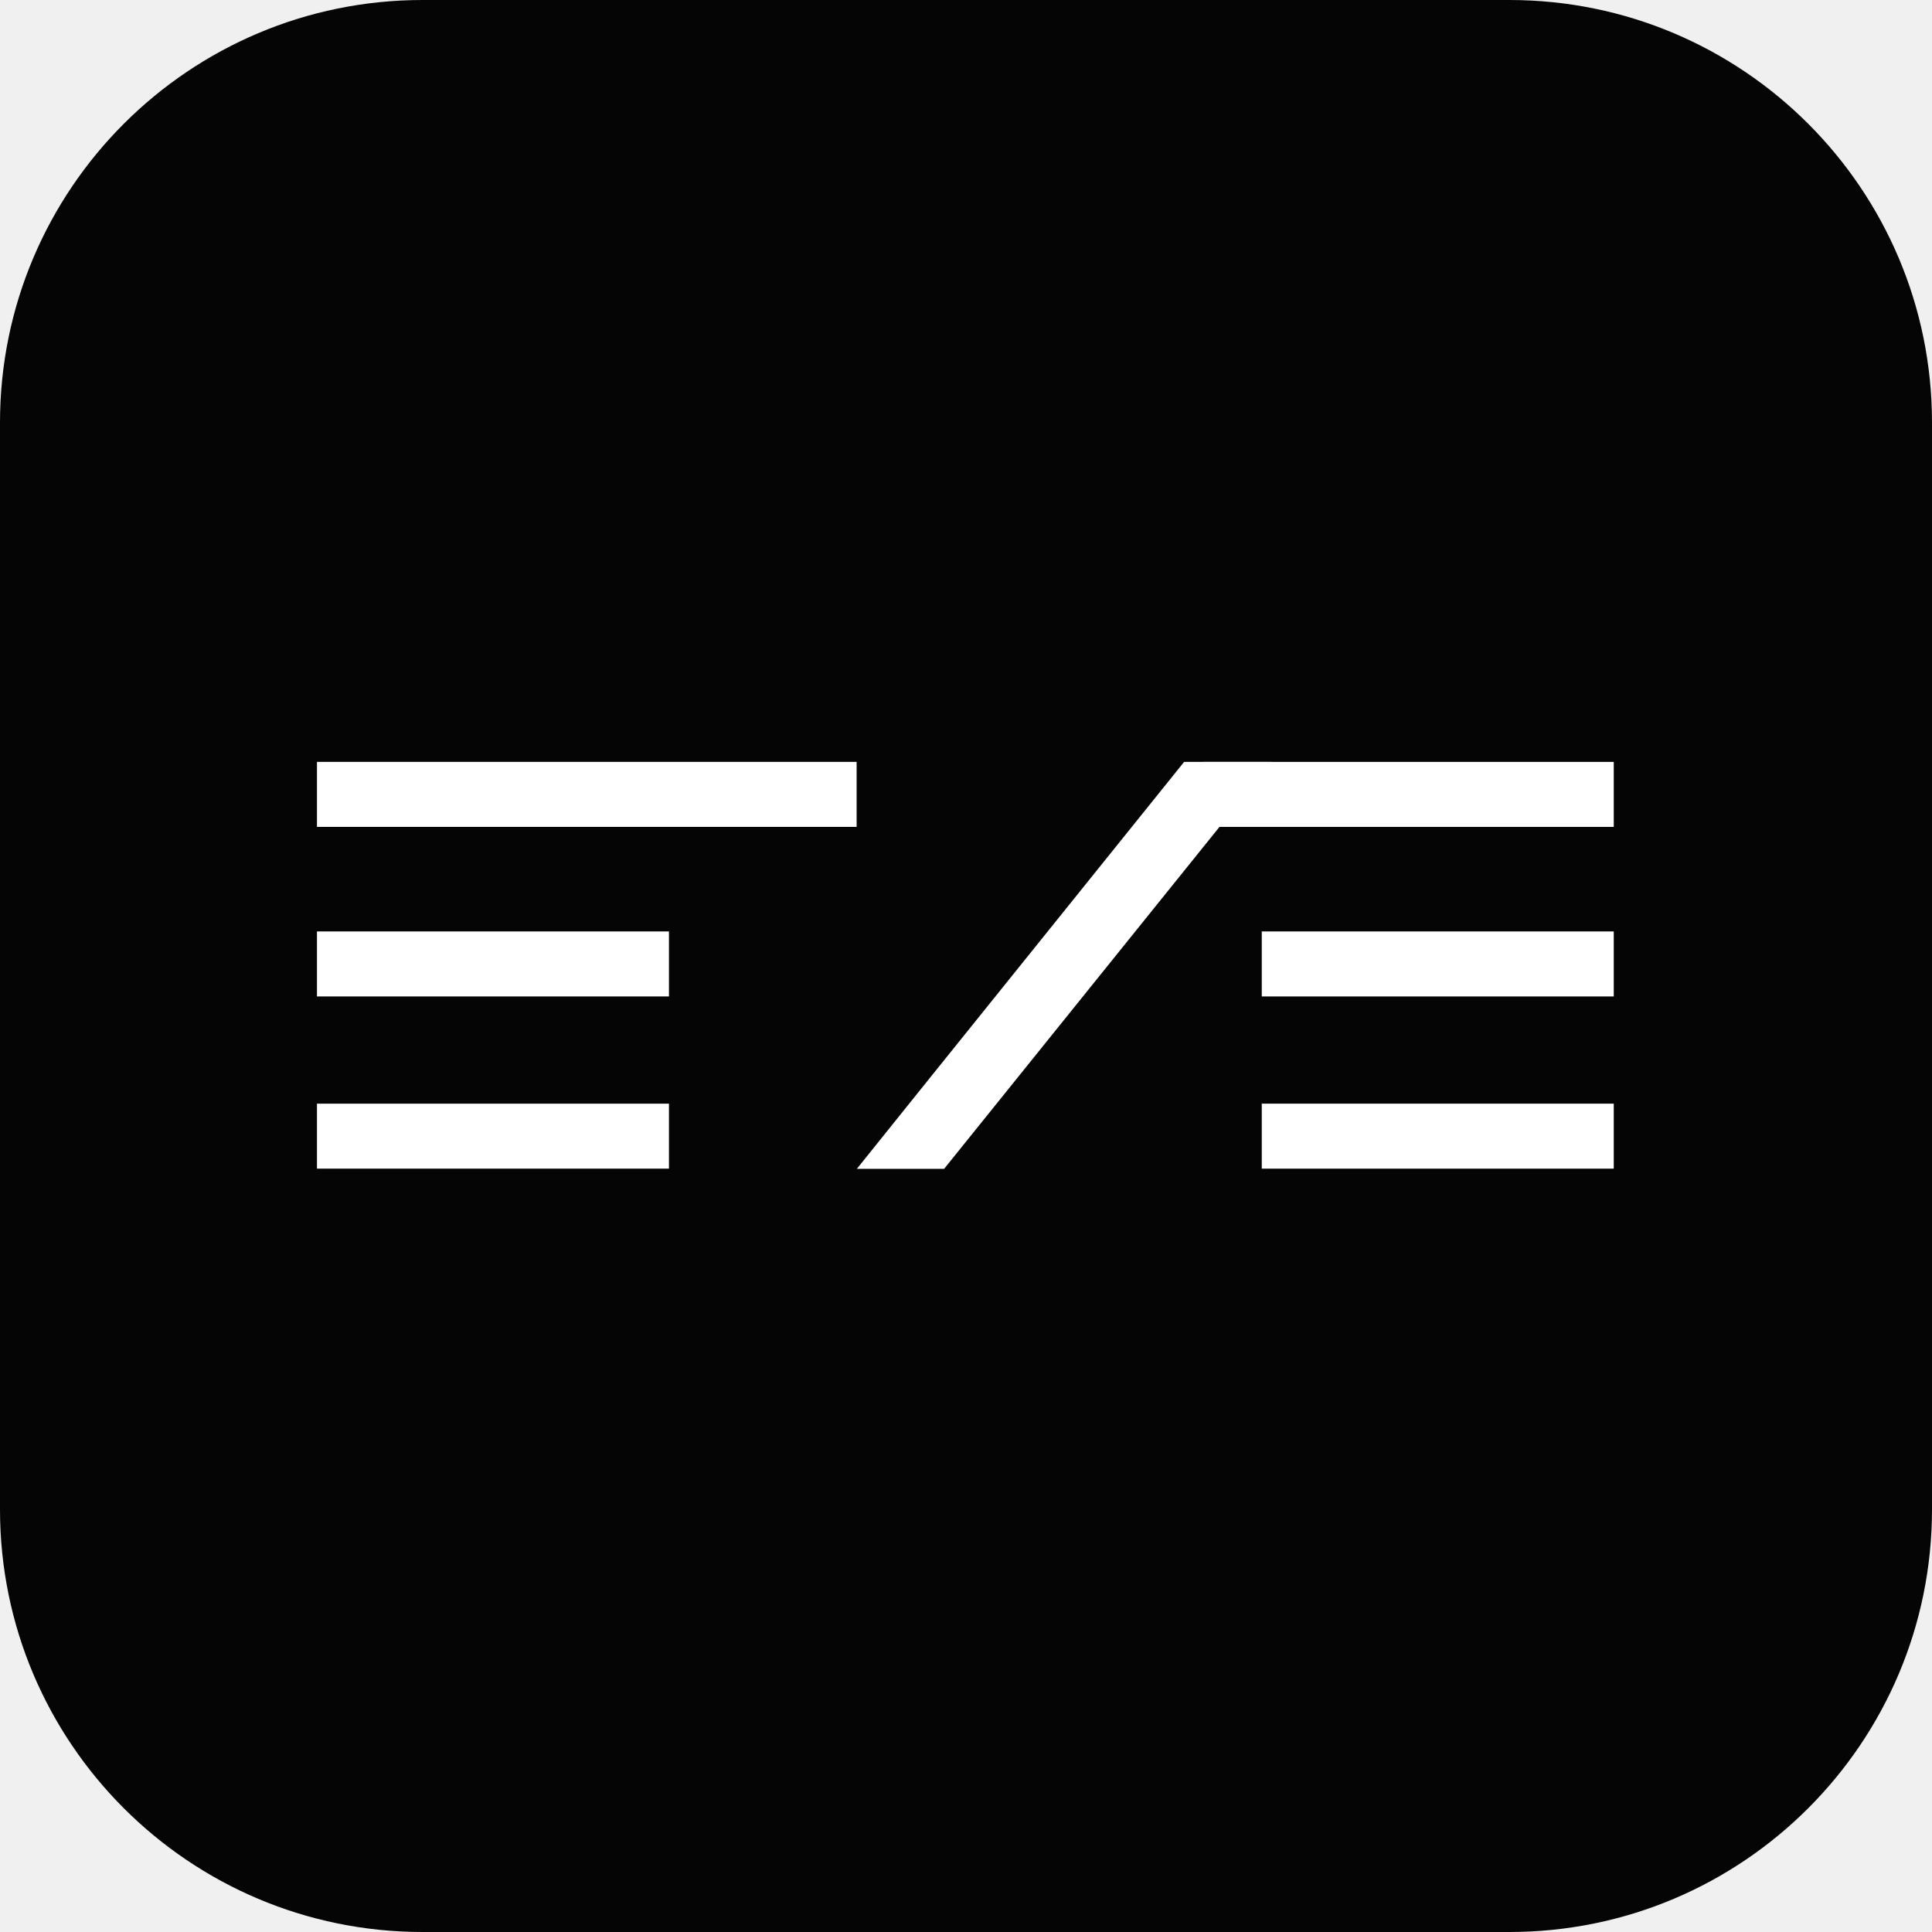
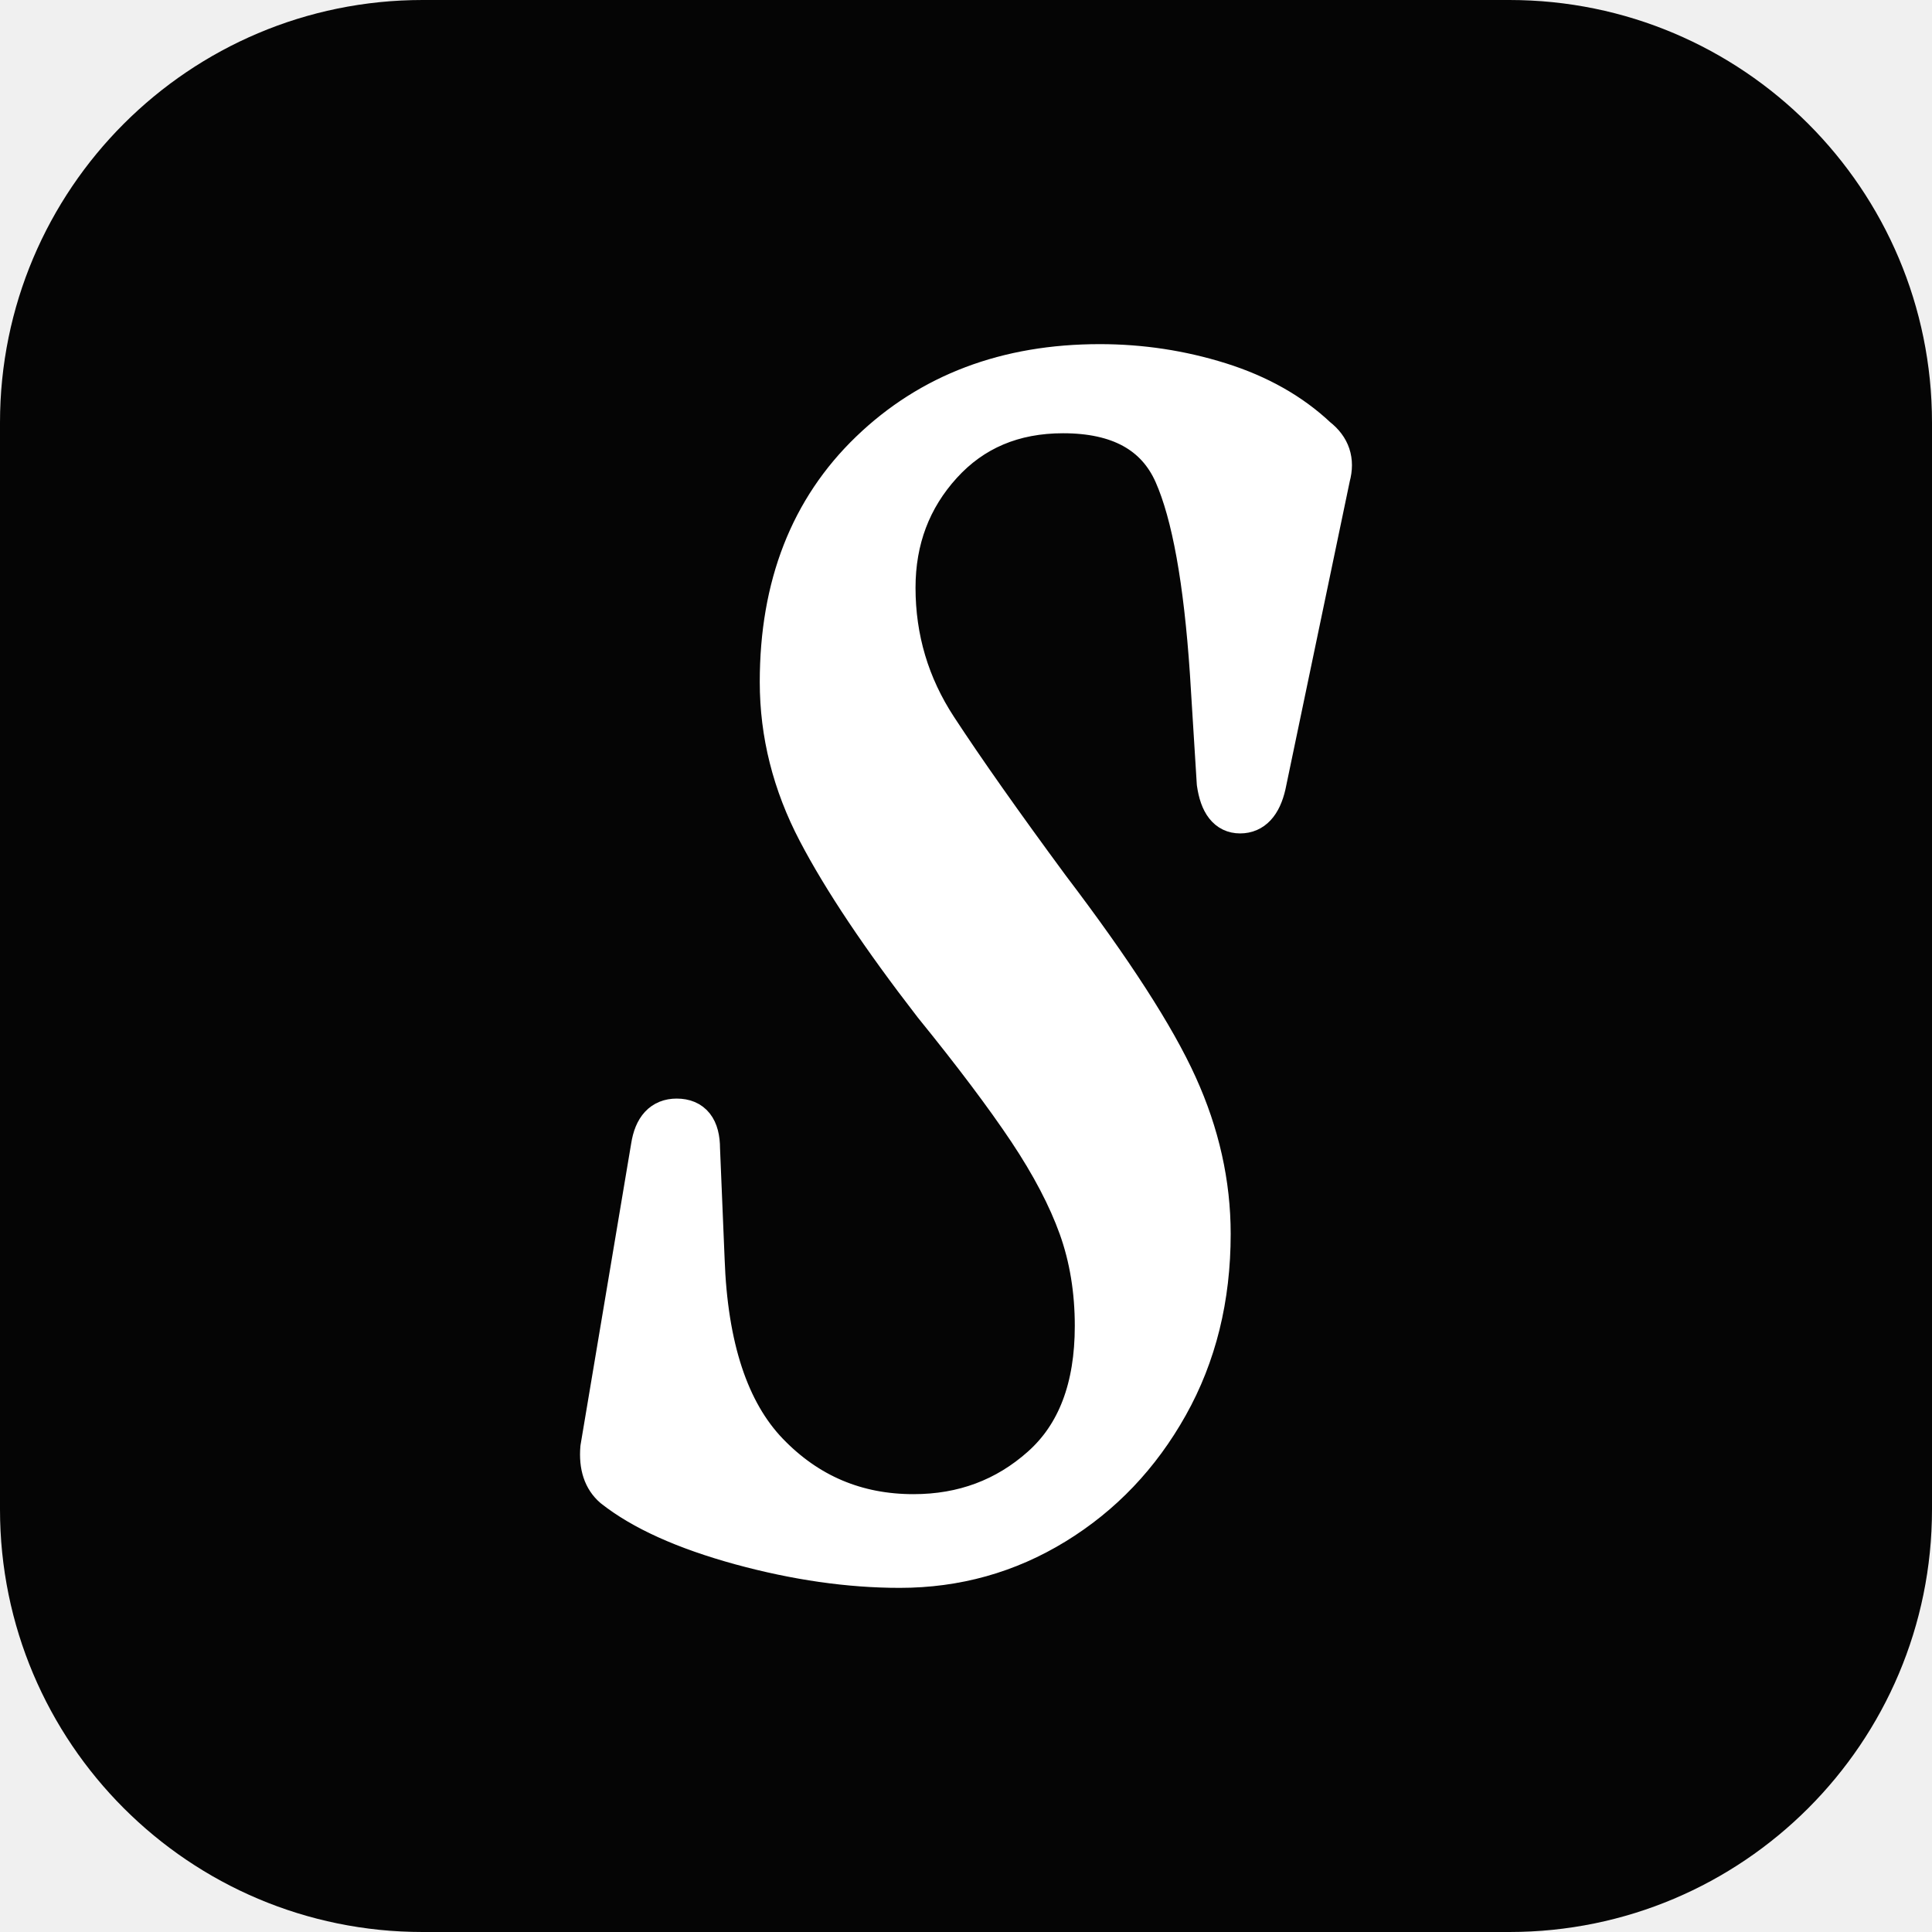
<svg xmlns="http://www.w3.org/2000/svg" width="128" height="128" viewBox="0 0 128 128" fill="none">
  <rect width="128" height="128" rx="28" fill="#050505" />
-   <svg x="21" y="21" width="86" height="86" viewBox="0 0 102 102" fill="none">
-     <path d="M49.281 66.938L75.031 34.962H68.139L47.91 60.106L42.424 66.938H49.281Z" fill="white" />
-     <path d="M0 34.962H42.405V40.07H0V34.962Z" fill="white" />
-     <path d="M27.659 48.284H0V53.393H27.659V48.284Z" fill="white" />
-     <path d="M27.659 61.816H0V66.924H27.659V61.816Z" fill="white" />
-     <path d="M69.63 34.962H101.9V40.07H69.63V34.962Z" fill="white" />
-     <path d="M74.241 48.284H101.9V53.393H74.241V48.284Z" fill="white" />
-     <path d="M74.241 61.816H101.9V66.924H74.241V61.816Z" fill="white" />
-   </svg>
+   <path transform="translate(24 24) scale(0.8)" d="M44.51 100Q38.23 100 31.27 98.1Q24.32 96.19 20.7 93.33Q19.37 92.19 19.56 89.9L23.75 64.95Q24.13 62.48 26.04 62.48Q28.13 62.48 28.13 65.14L28.51 74.29Q28.89 85.14 33.75 90.19Q38.61 95.24 45.65 95.24Q51.75 95.24 56.13 91.33Q60.51 87.43 60.51 79.81Q60.51 75.43 59.18 71.71Q57.85 68 54.99 63.71Q52.13 59.43 47.18 53.33Q40.7 44.95 37.56 38.95Q34.42 32.95 34.42 26.48Q34.42 14.48 41.94 7.24Q49.46 0 61.08 0Q66.23 0 71.08 1.52Q75.94 3.05 79.18 6.1Q80.89 7.43 80.32 9.52L74.99 35.05Q74.42 37.52 72.7 37.52Q70.99 37.52 70.61 34.86L70.04 25.71Q69.27 14.29 67.08 9.33Q64.89 4.38 58.04 4.38Q51.94 4.38 48.13 8.57Q44.32 12.76 44.32 18.67Q44.32 24.95 47.75 30.19Q51.18 35.43 57.08 43.43Q64.89 53.71 67.65 59.81Q70.42 65.9 70.42 72.19Q70.42 80.19 66.89 86.48Q63.37 92.76 57.46 96.38Q51.56 100 44.51 100Z" fill="white" stroke="white" stroke-width="3" stroke-linejoin="round" />
</svg>
